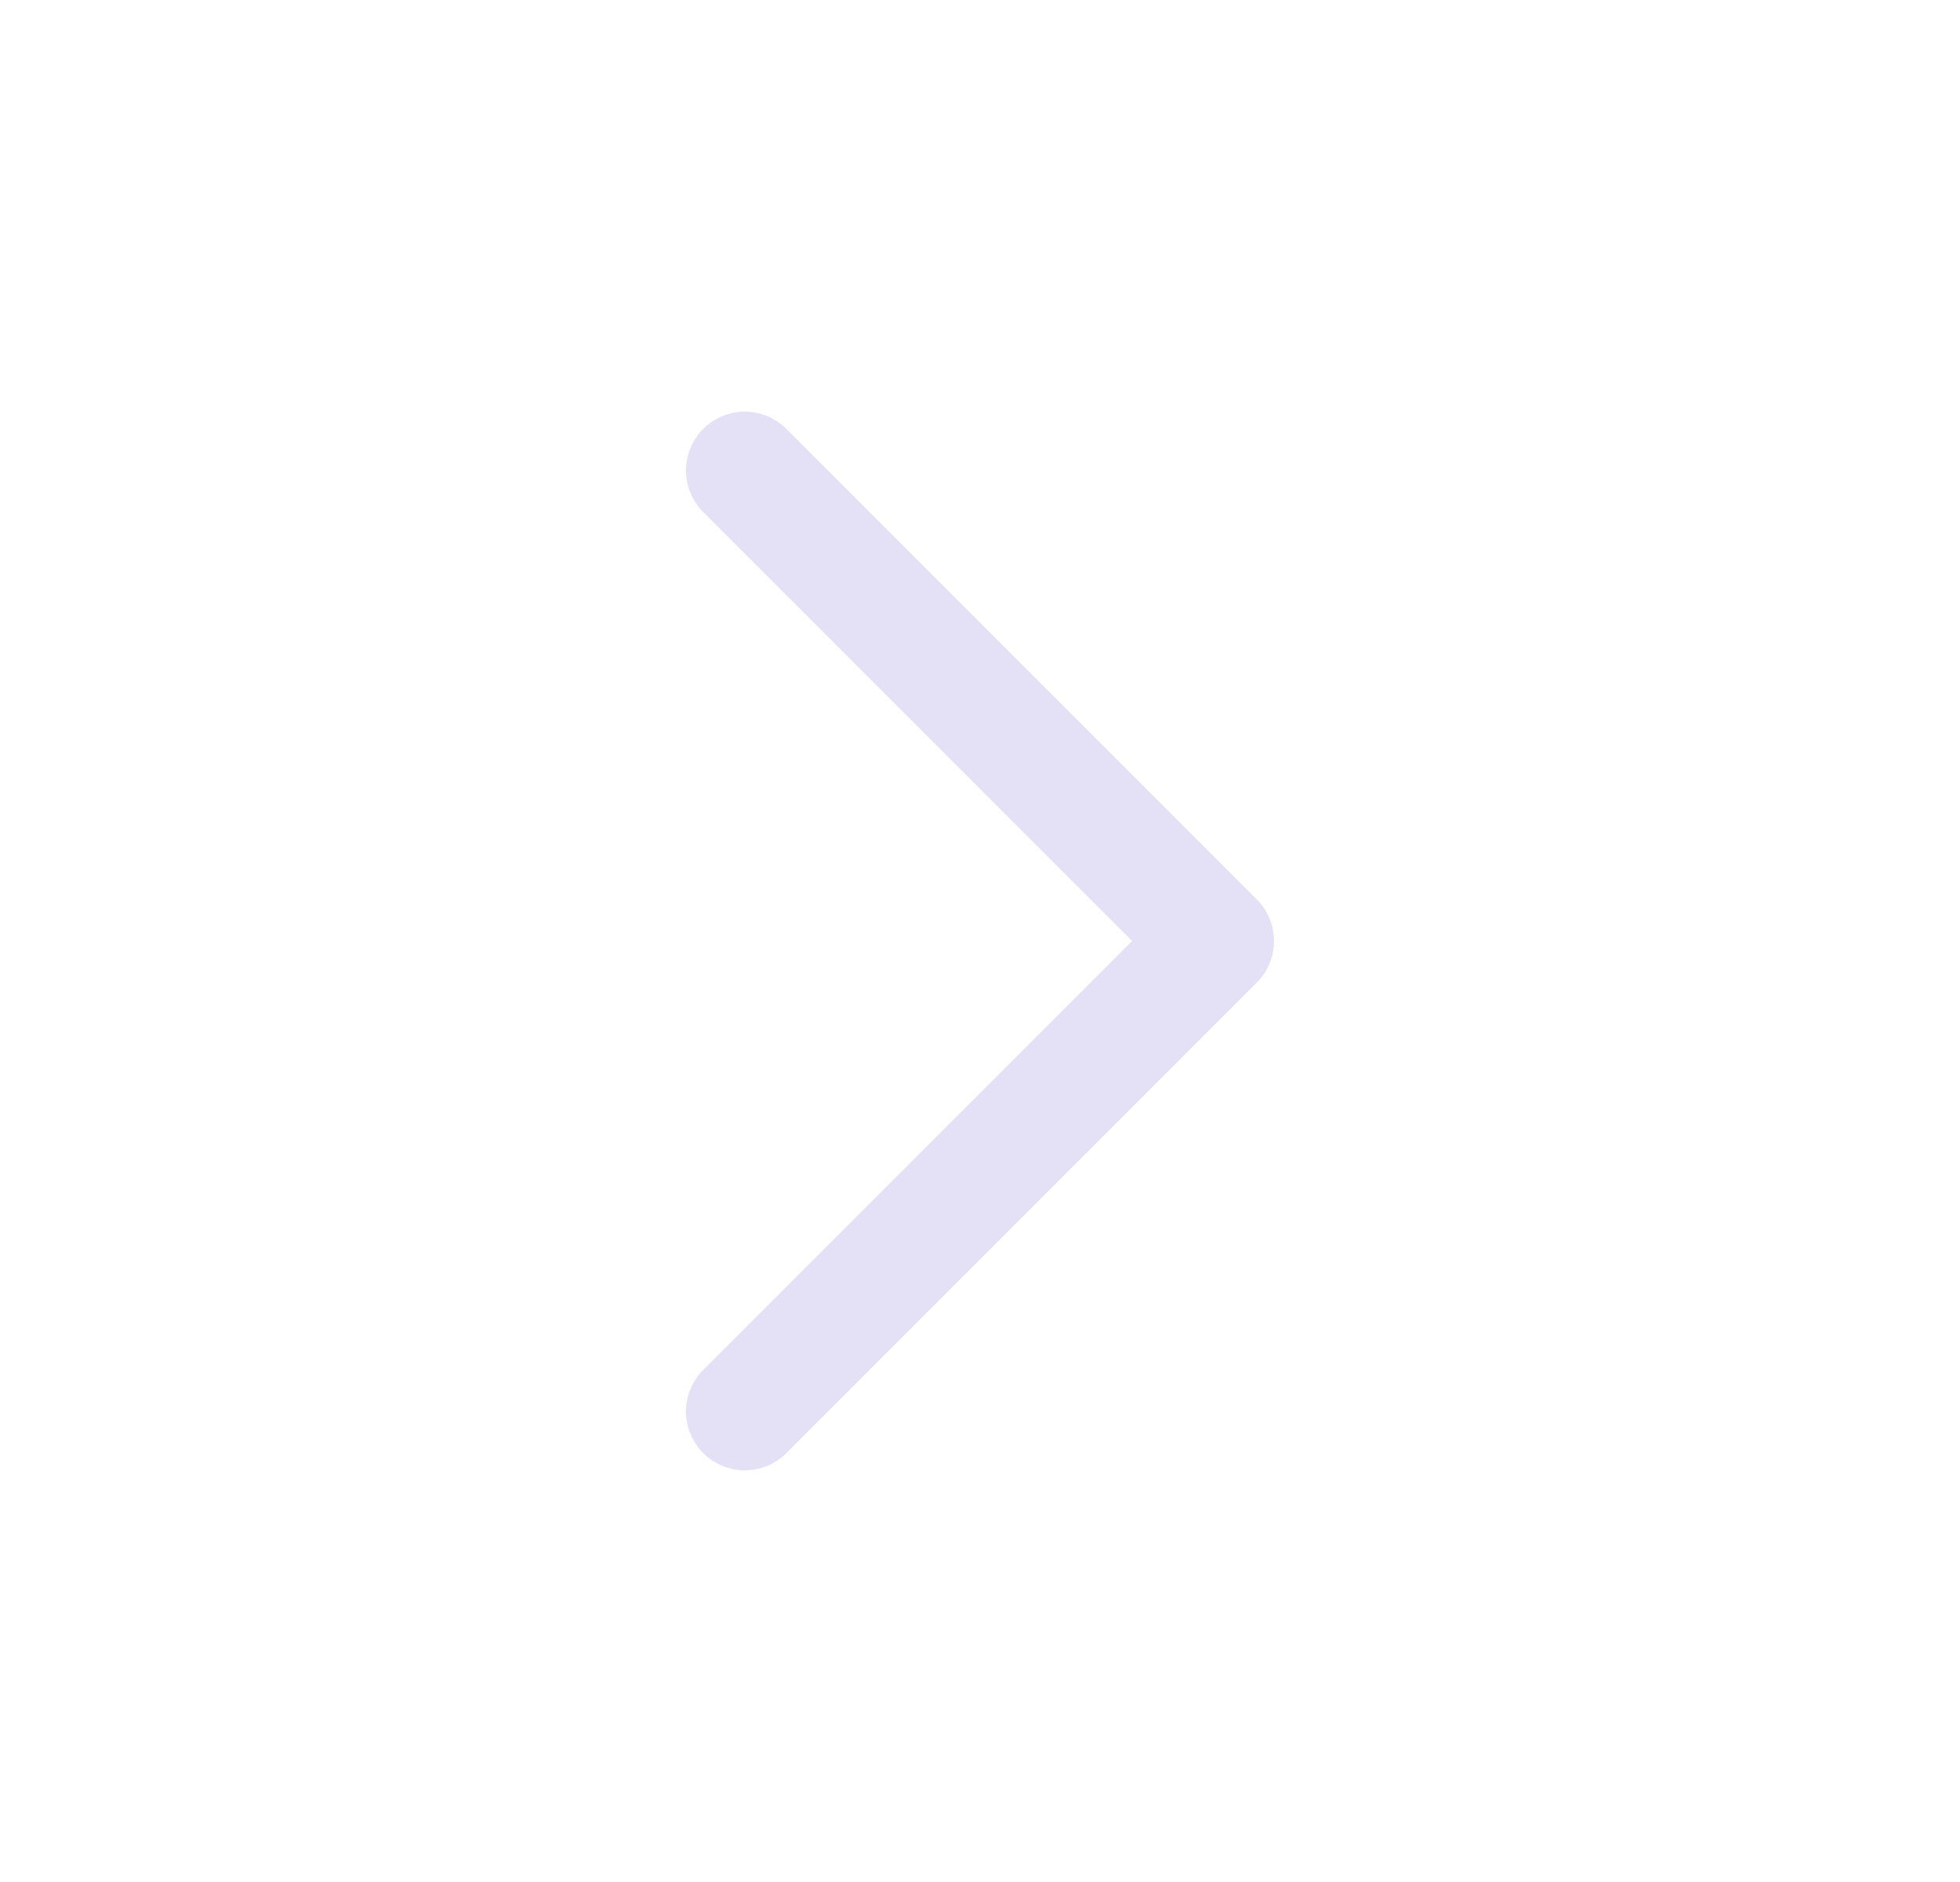
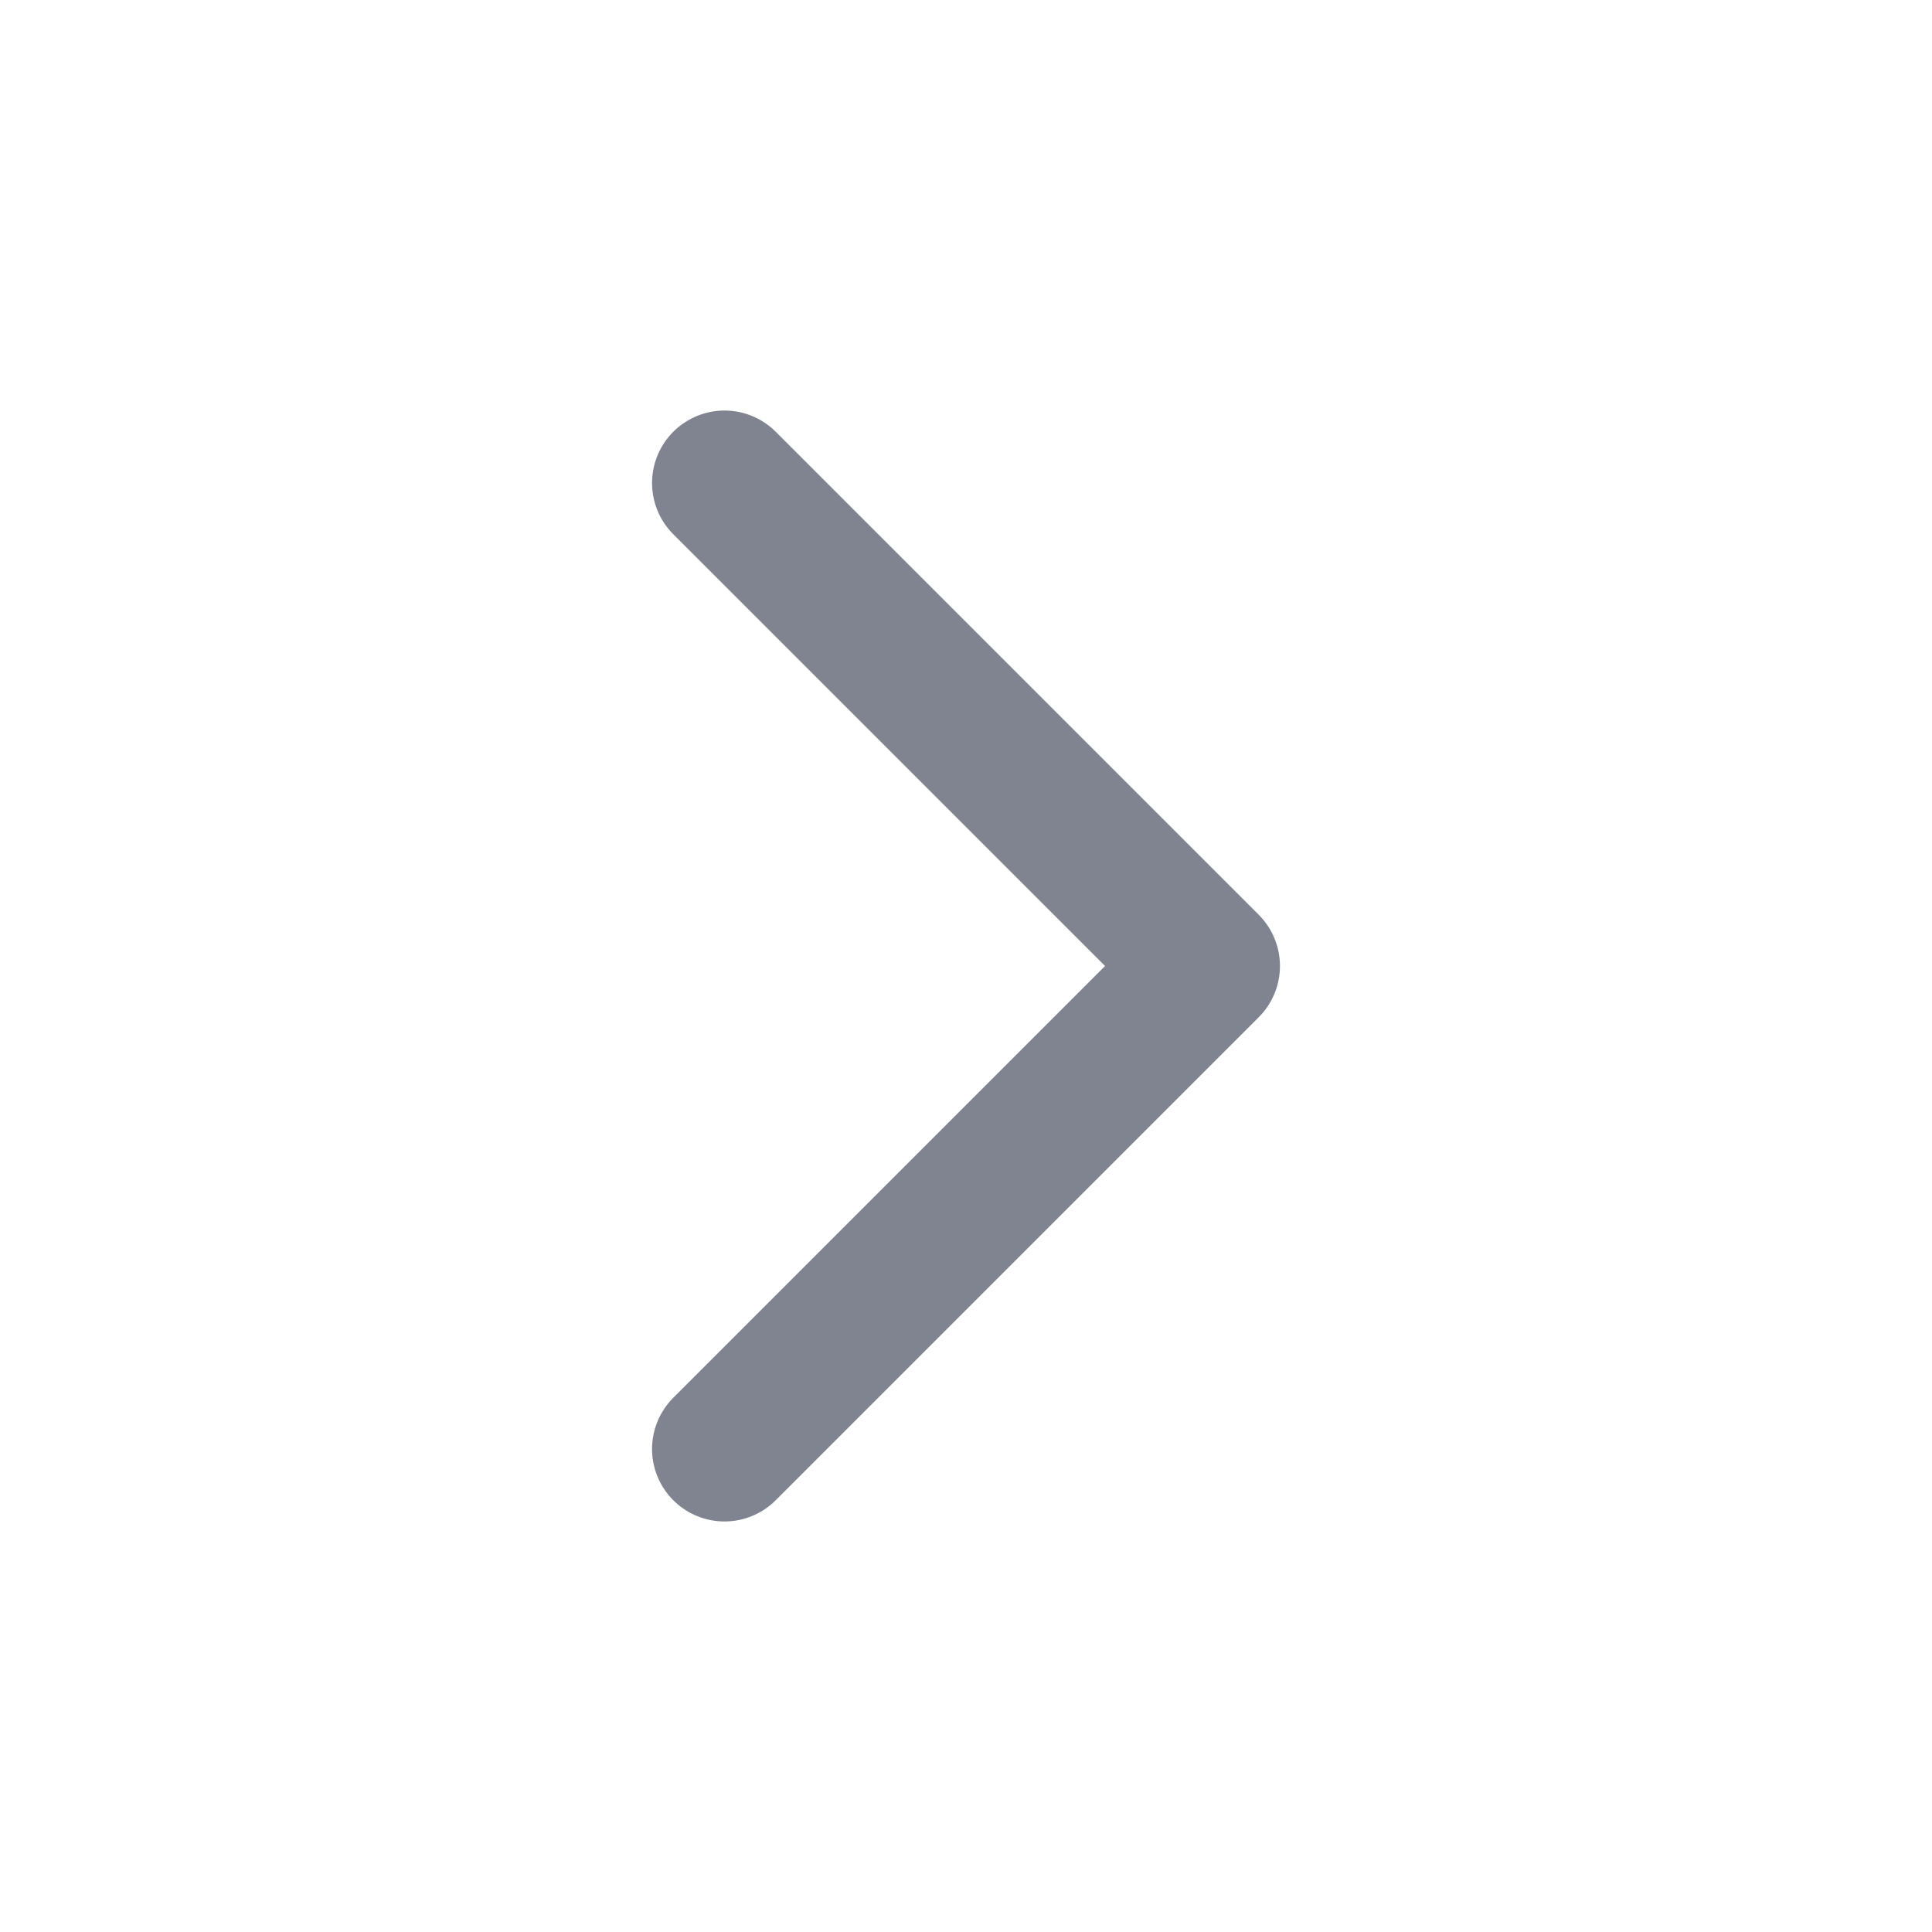
- <svg xmlns="http://www.w3.org/2000/svg" width="25" height="24" viewBox="0 0 25 24" fill="none">
-   <path d="M9.5 6L15.5 12L9.5 18" stroke="#E1DEF5" stroke-opacity="0.9" stroke-width="1.5" stroke-linecap="round" stroke-linejoin="round" />
+ <svg xmlns="http://www.w3.org/2000/svg" width="20" height="20" viewBox="0 0 20 20" fill="none">
+   <g id="chevron-right">
+     <path id="Path" d="M7.5 5L12.5 10L7.5 15" stroke="#808390" stroke-width="1.5" stroke-linecap="round" stroke-linejoin="round" />
+   </g>
</svg>
